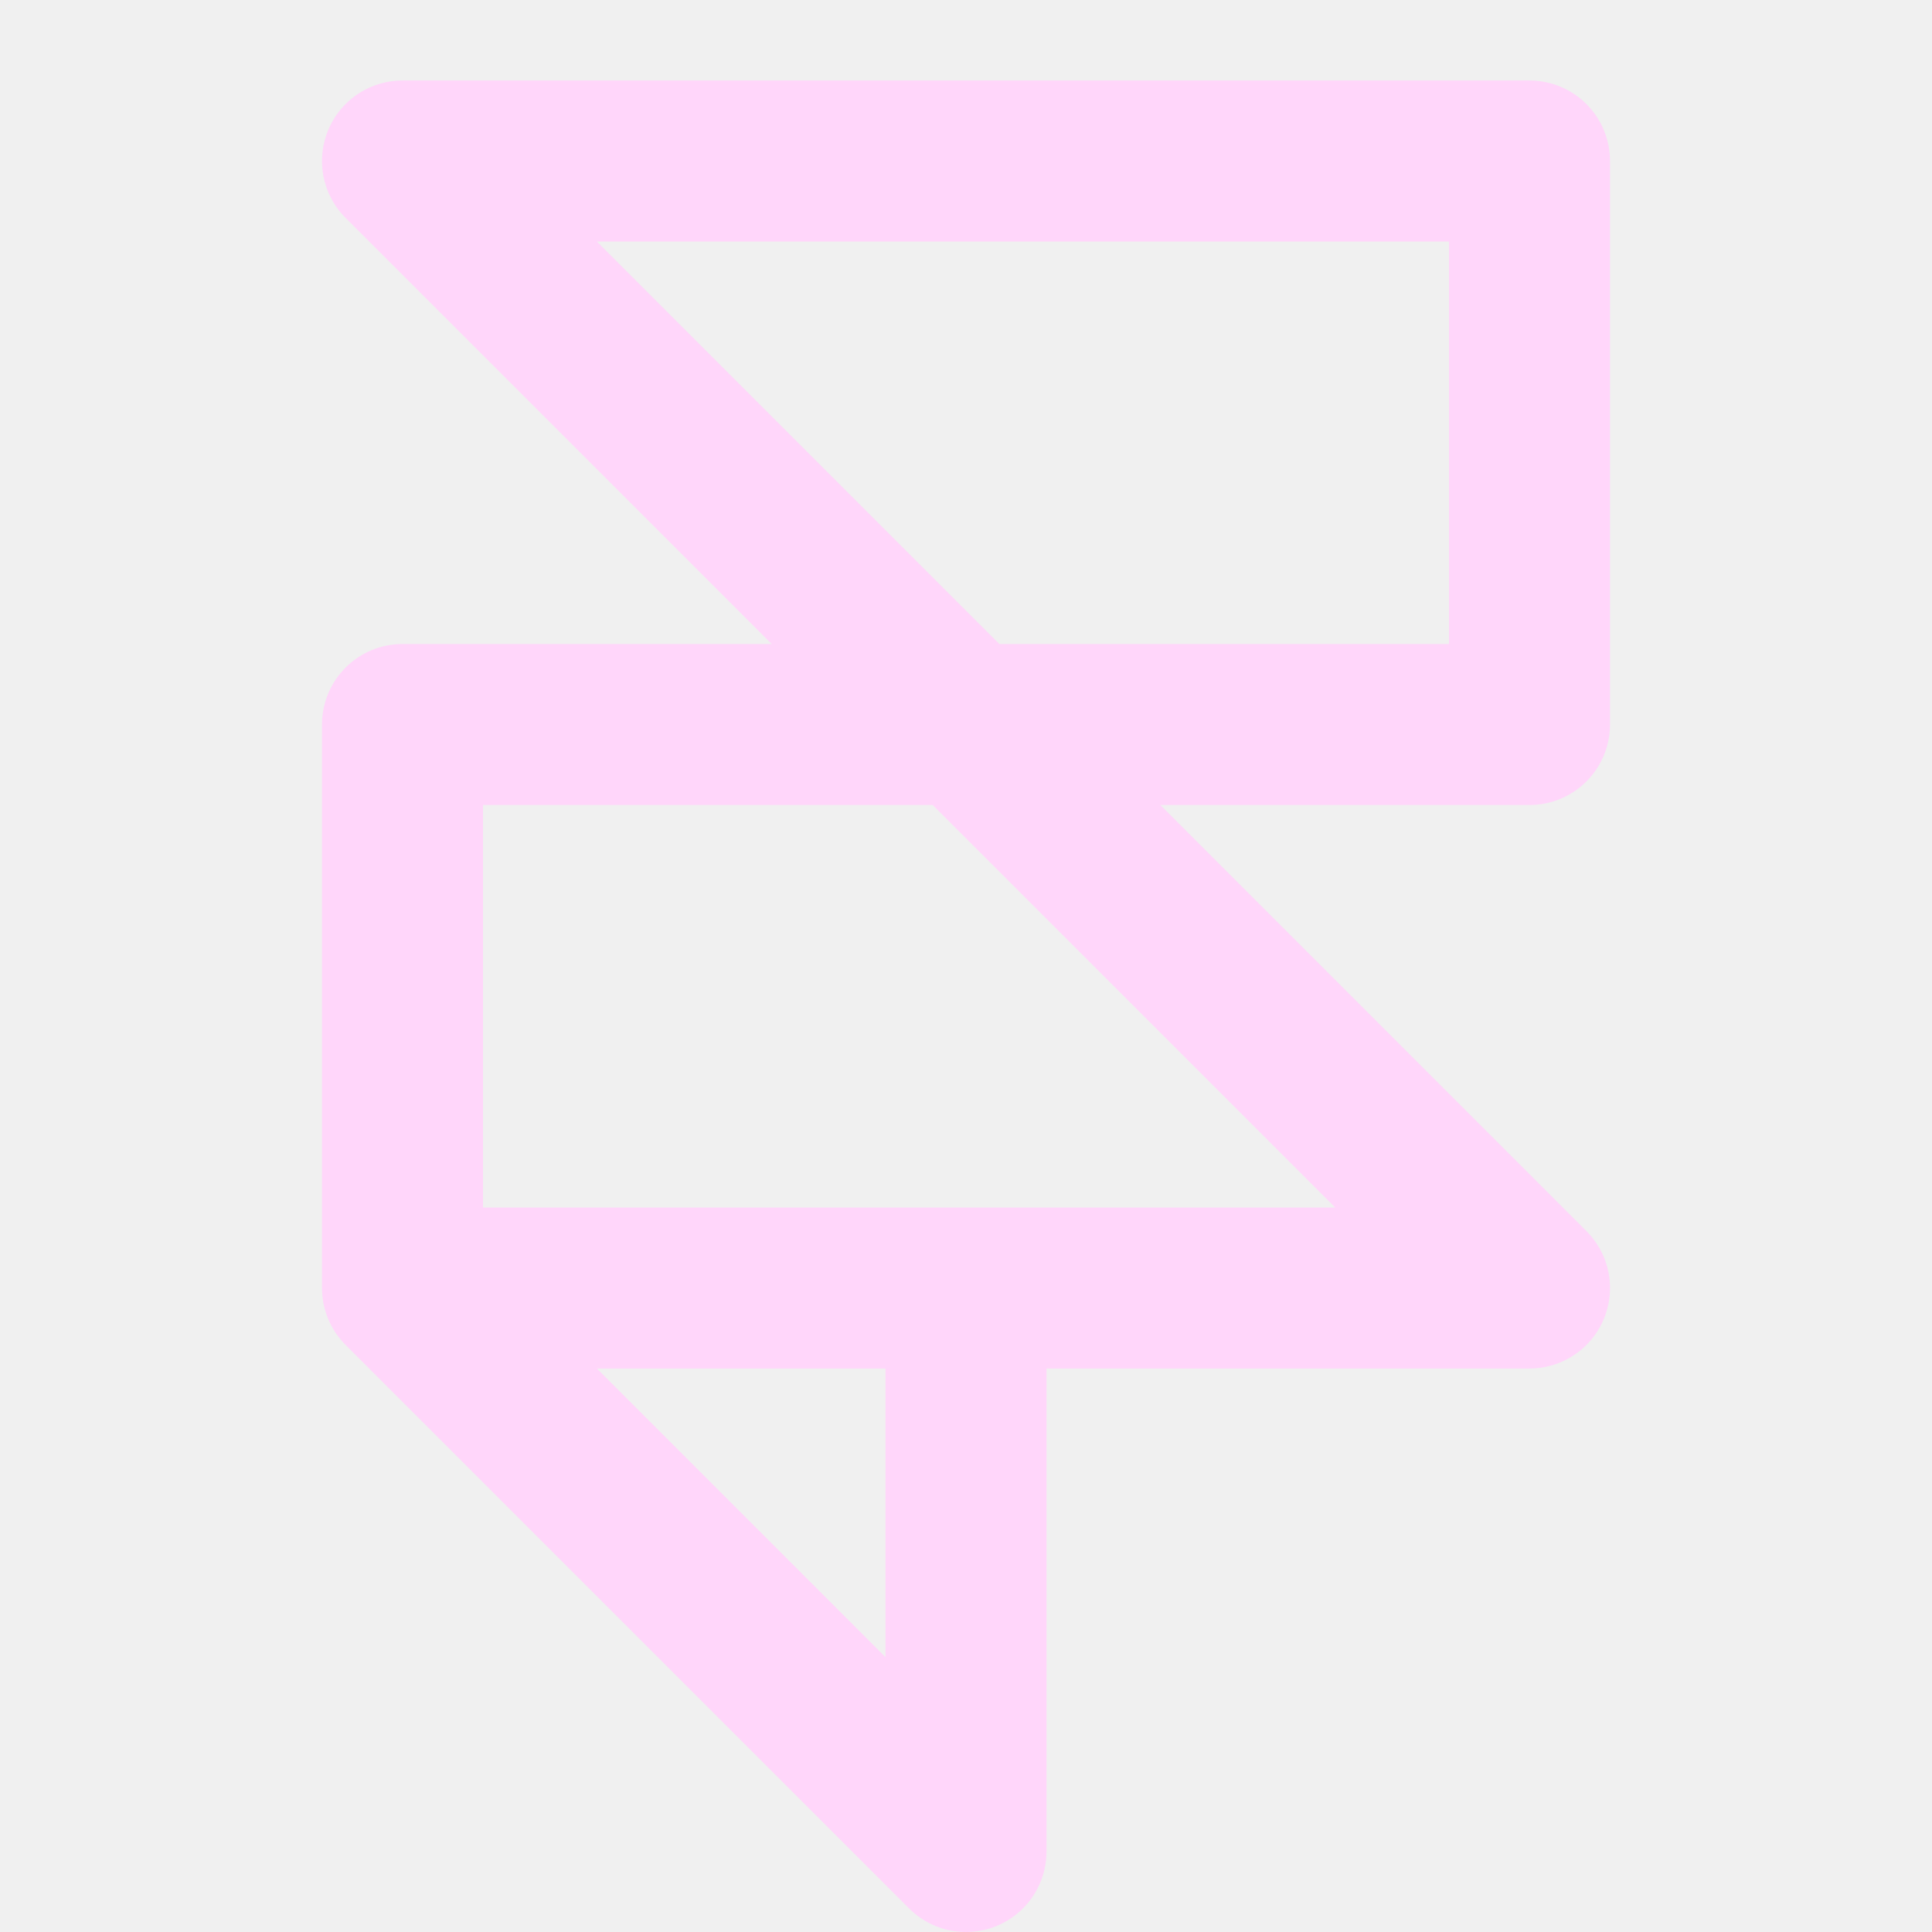
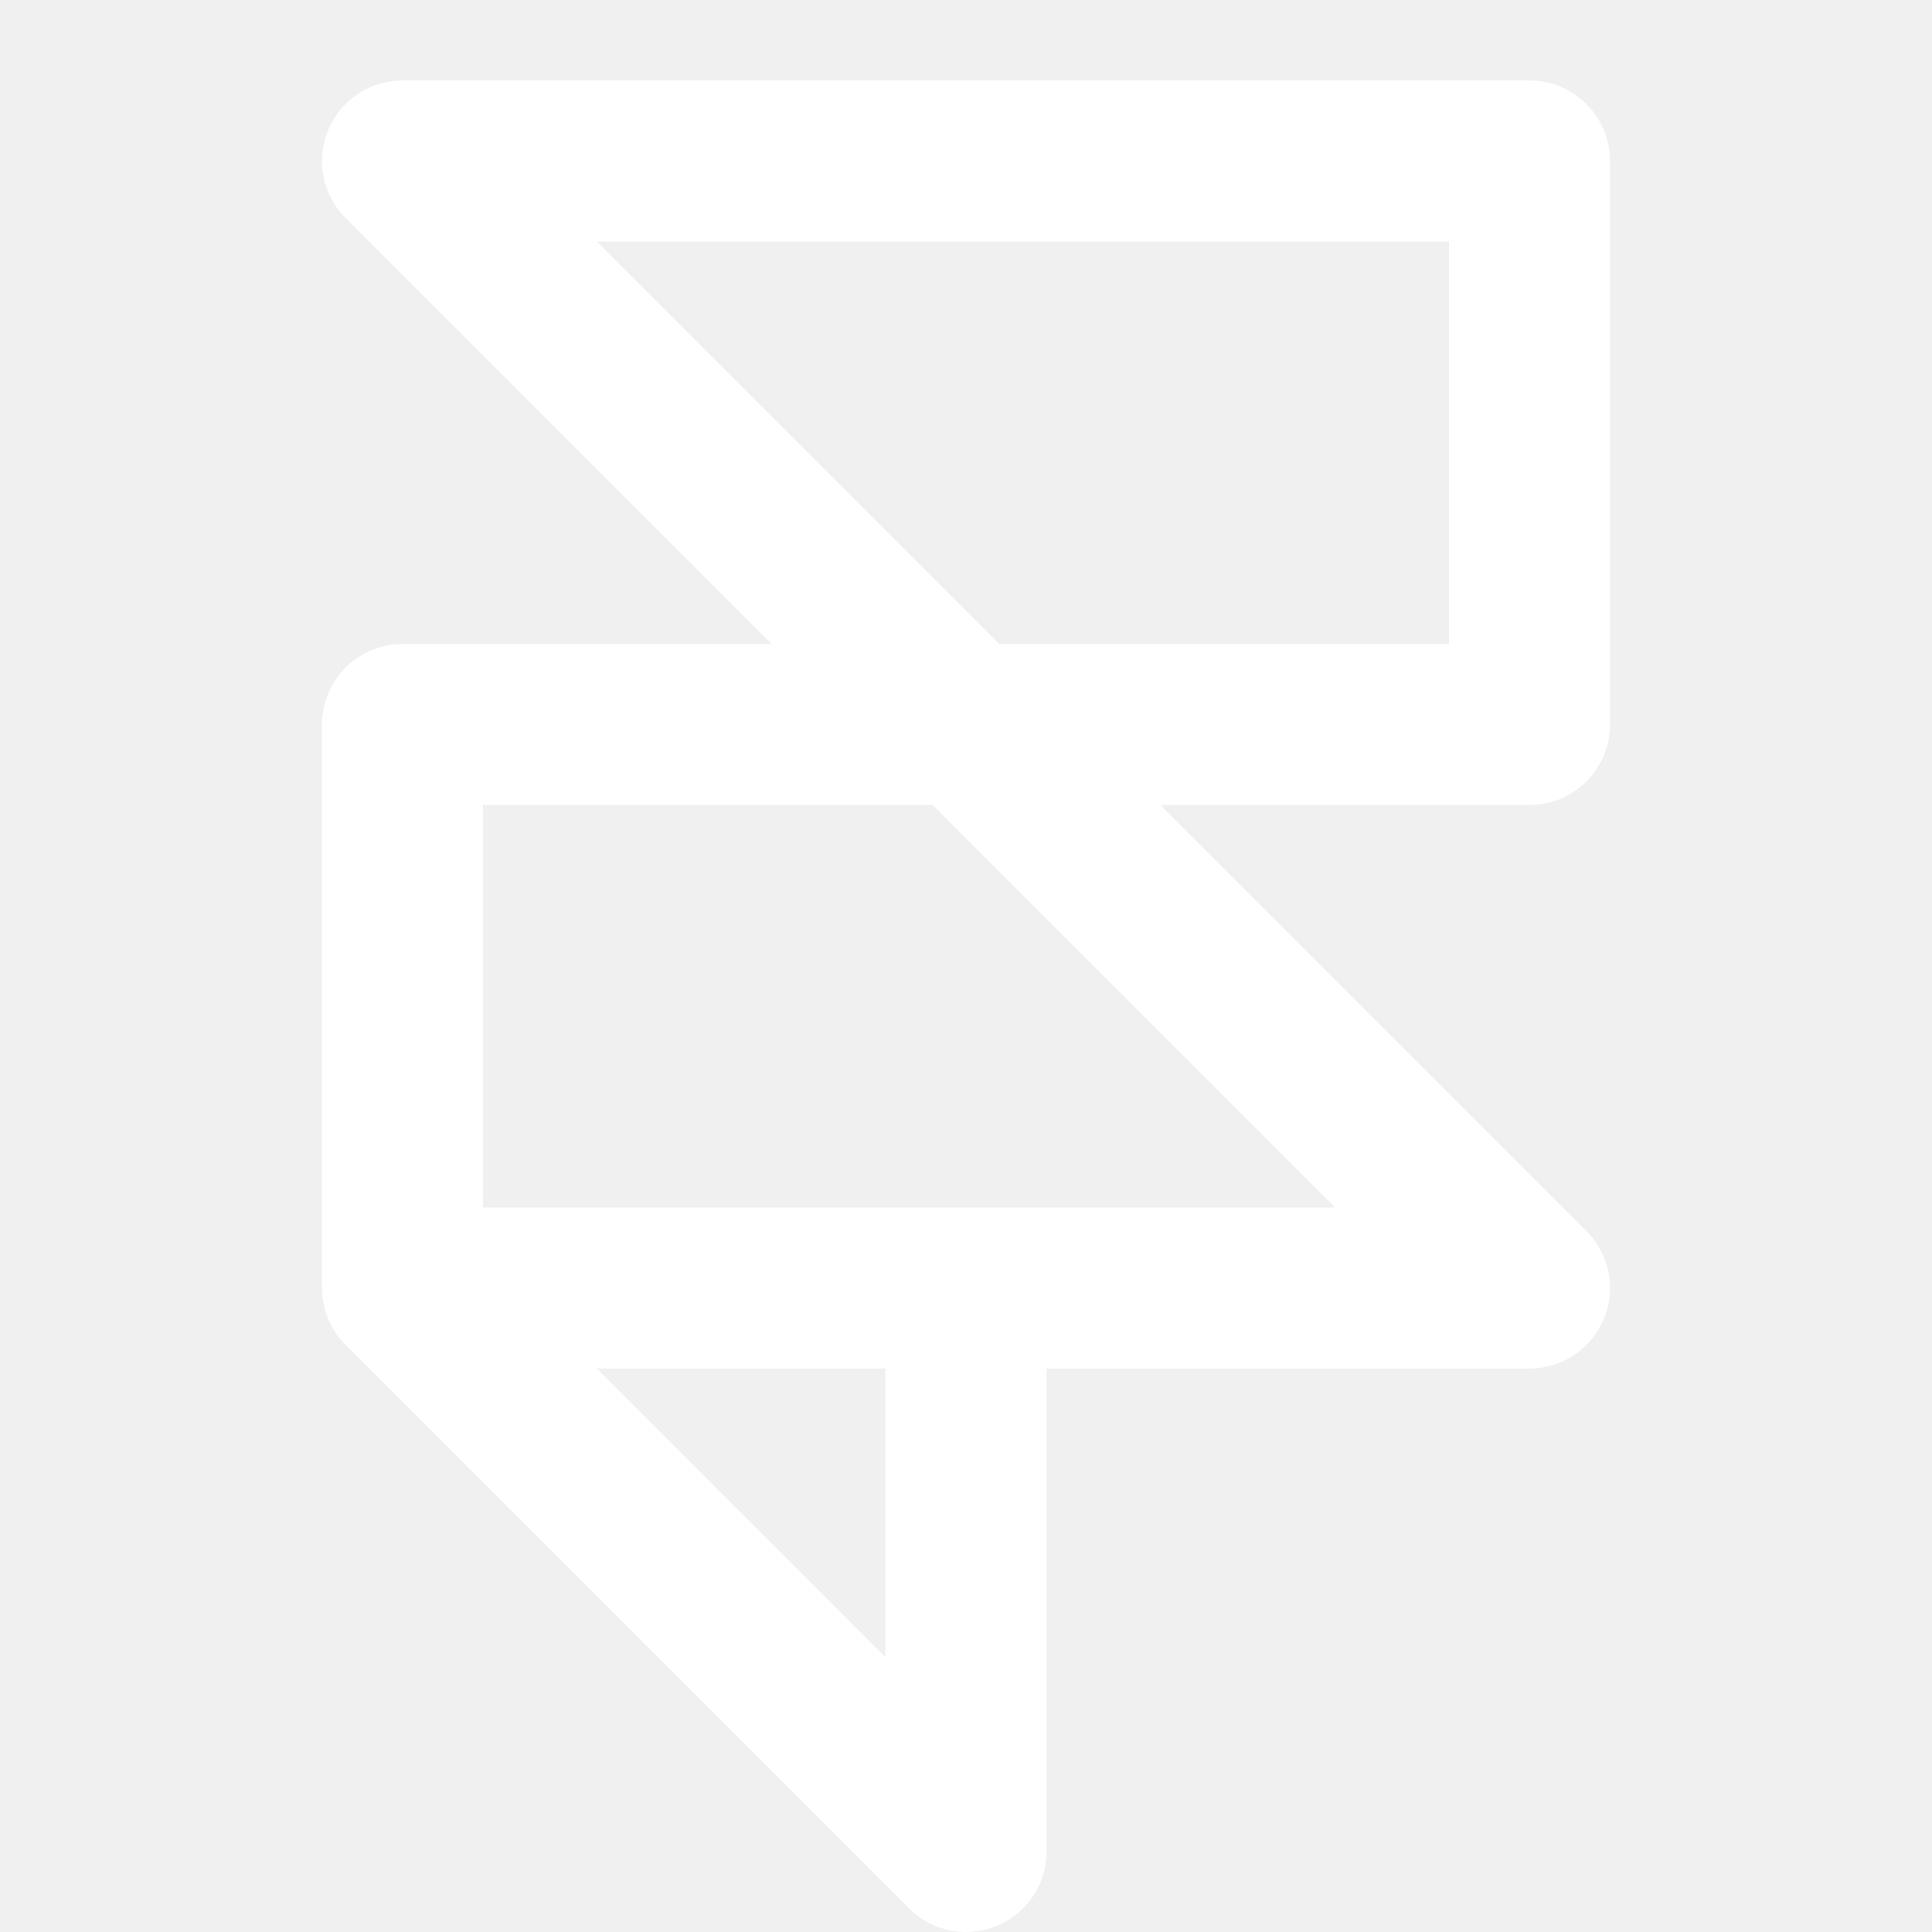
- <svg xmlns="http://www.w3.org/2000/svg" width="28" height="28" viewBox="0 0 24 24" fill="none" stroke="#ffd6fa" stroke-width="2" stroke-linecap="round" stroke-linejoin="round" class="feather feather-framer">
+ <svg xmlns="http://www.w3.org/2000/svg" width="24" height="24" viewBox="0 0 24 24" fill="none" stroke="#FFFFFF" stroke-width="2" stroke-linecap="round" stroke-linejoin="round" class="feather feather-framer">
  <path d="M5 16V9h14V2H5l14 14h-7m-7 0l7 7v-7m-7 0h7" />
</svg>
